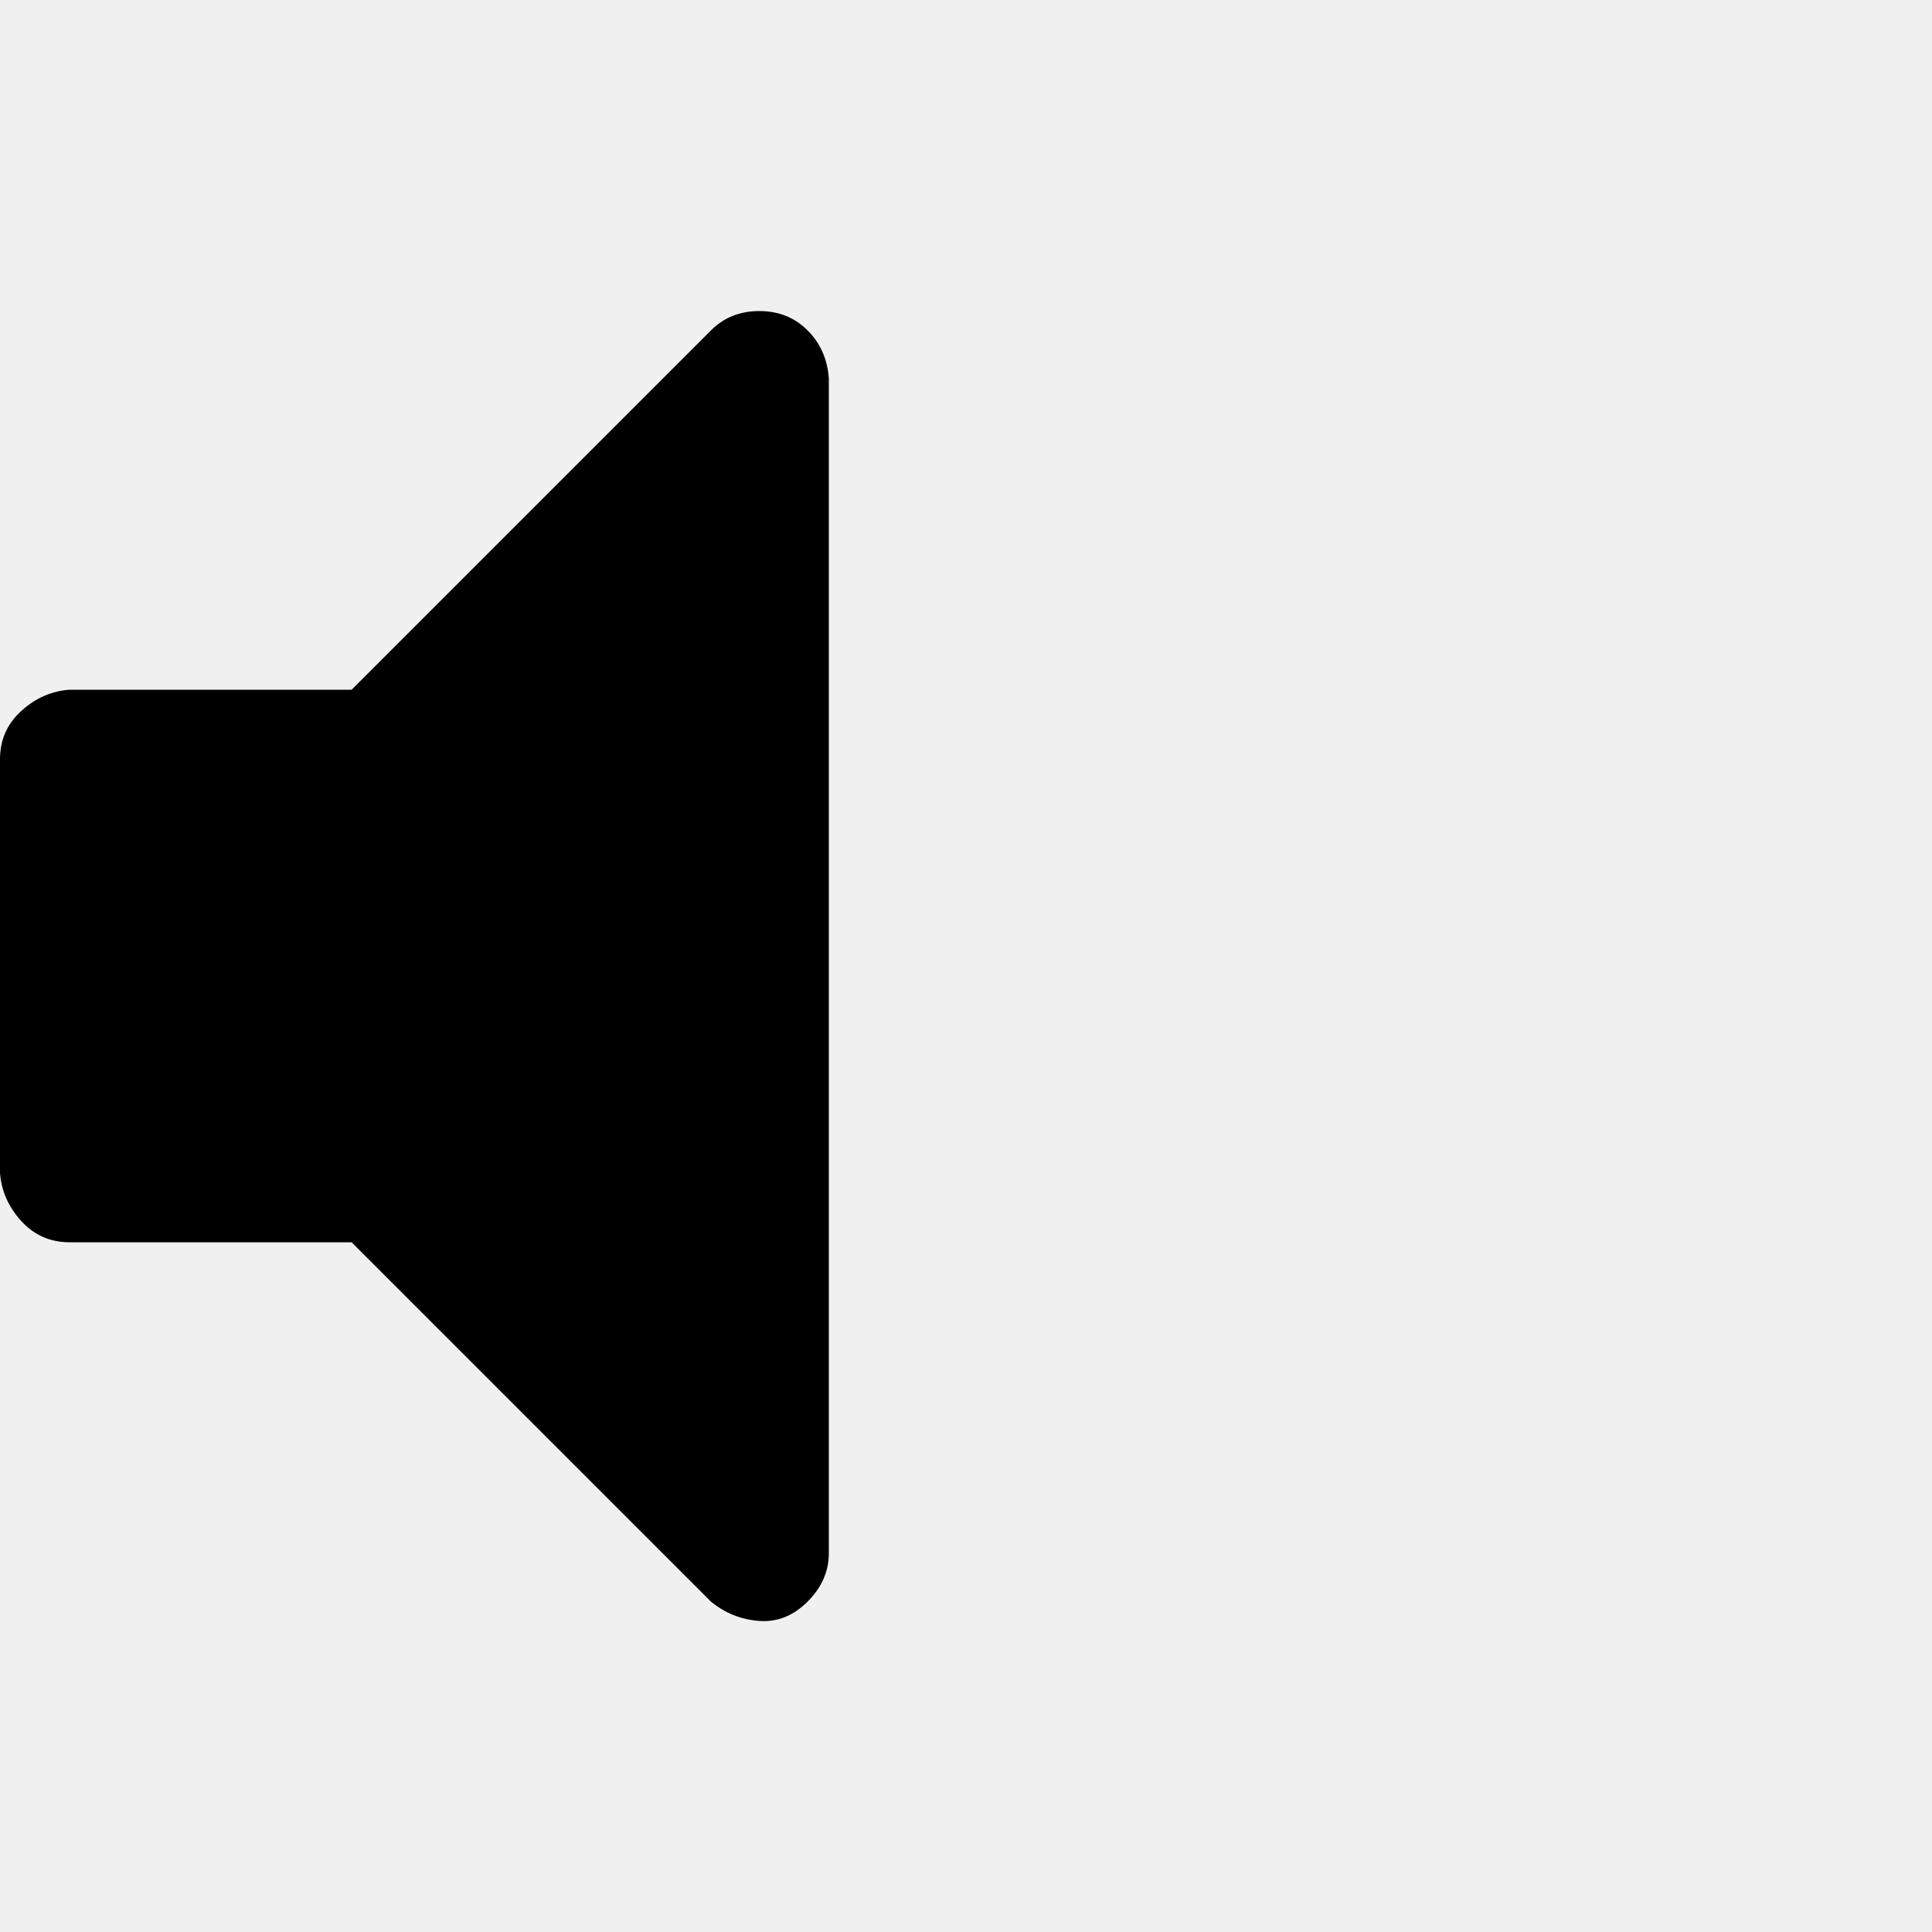
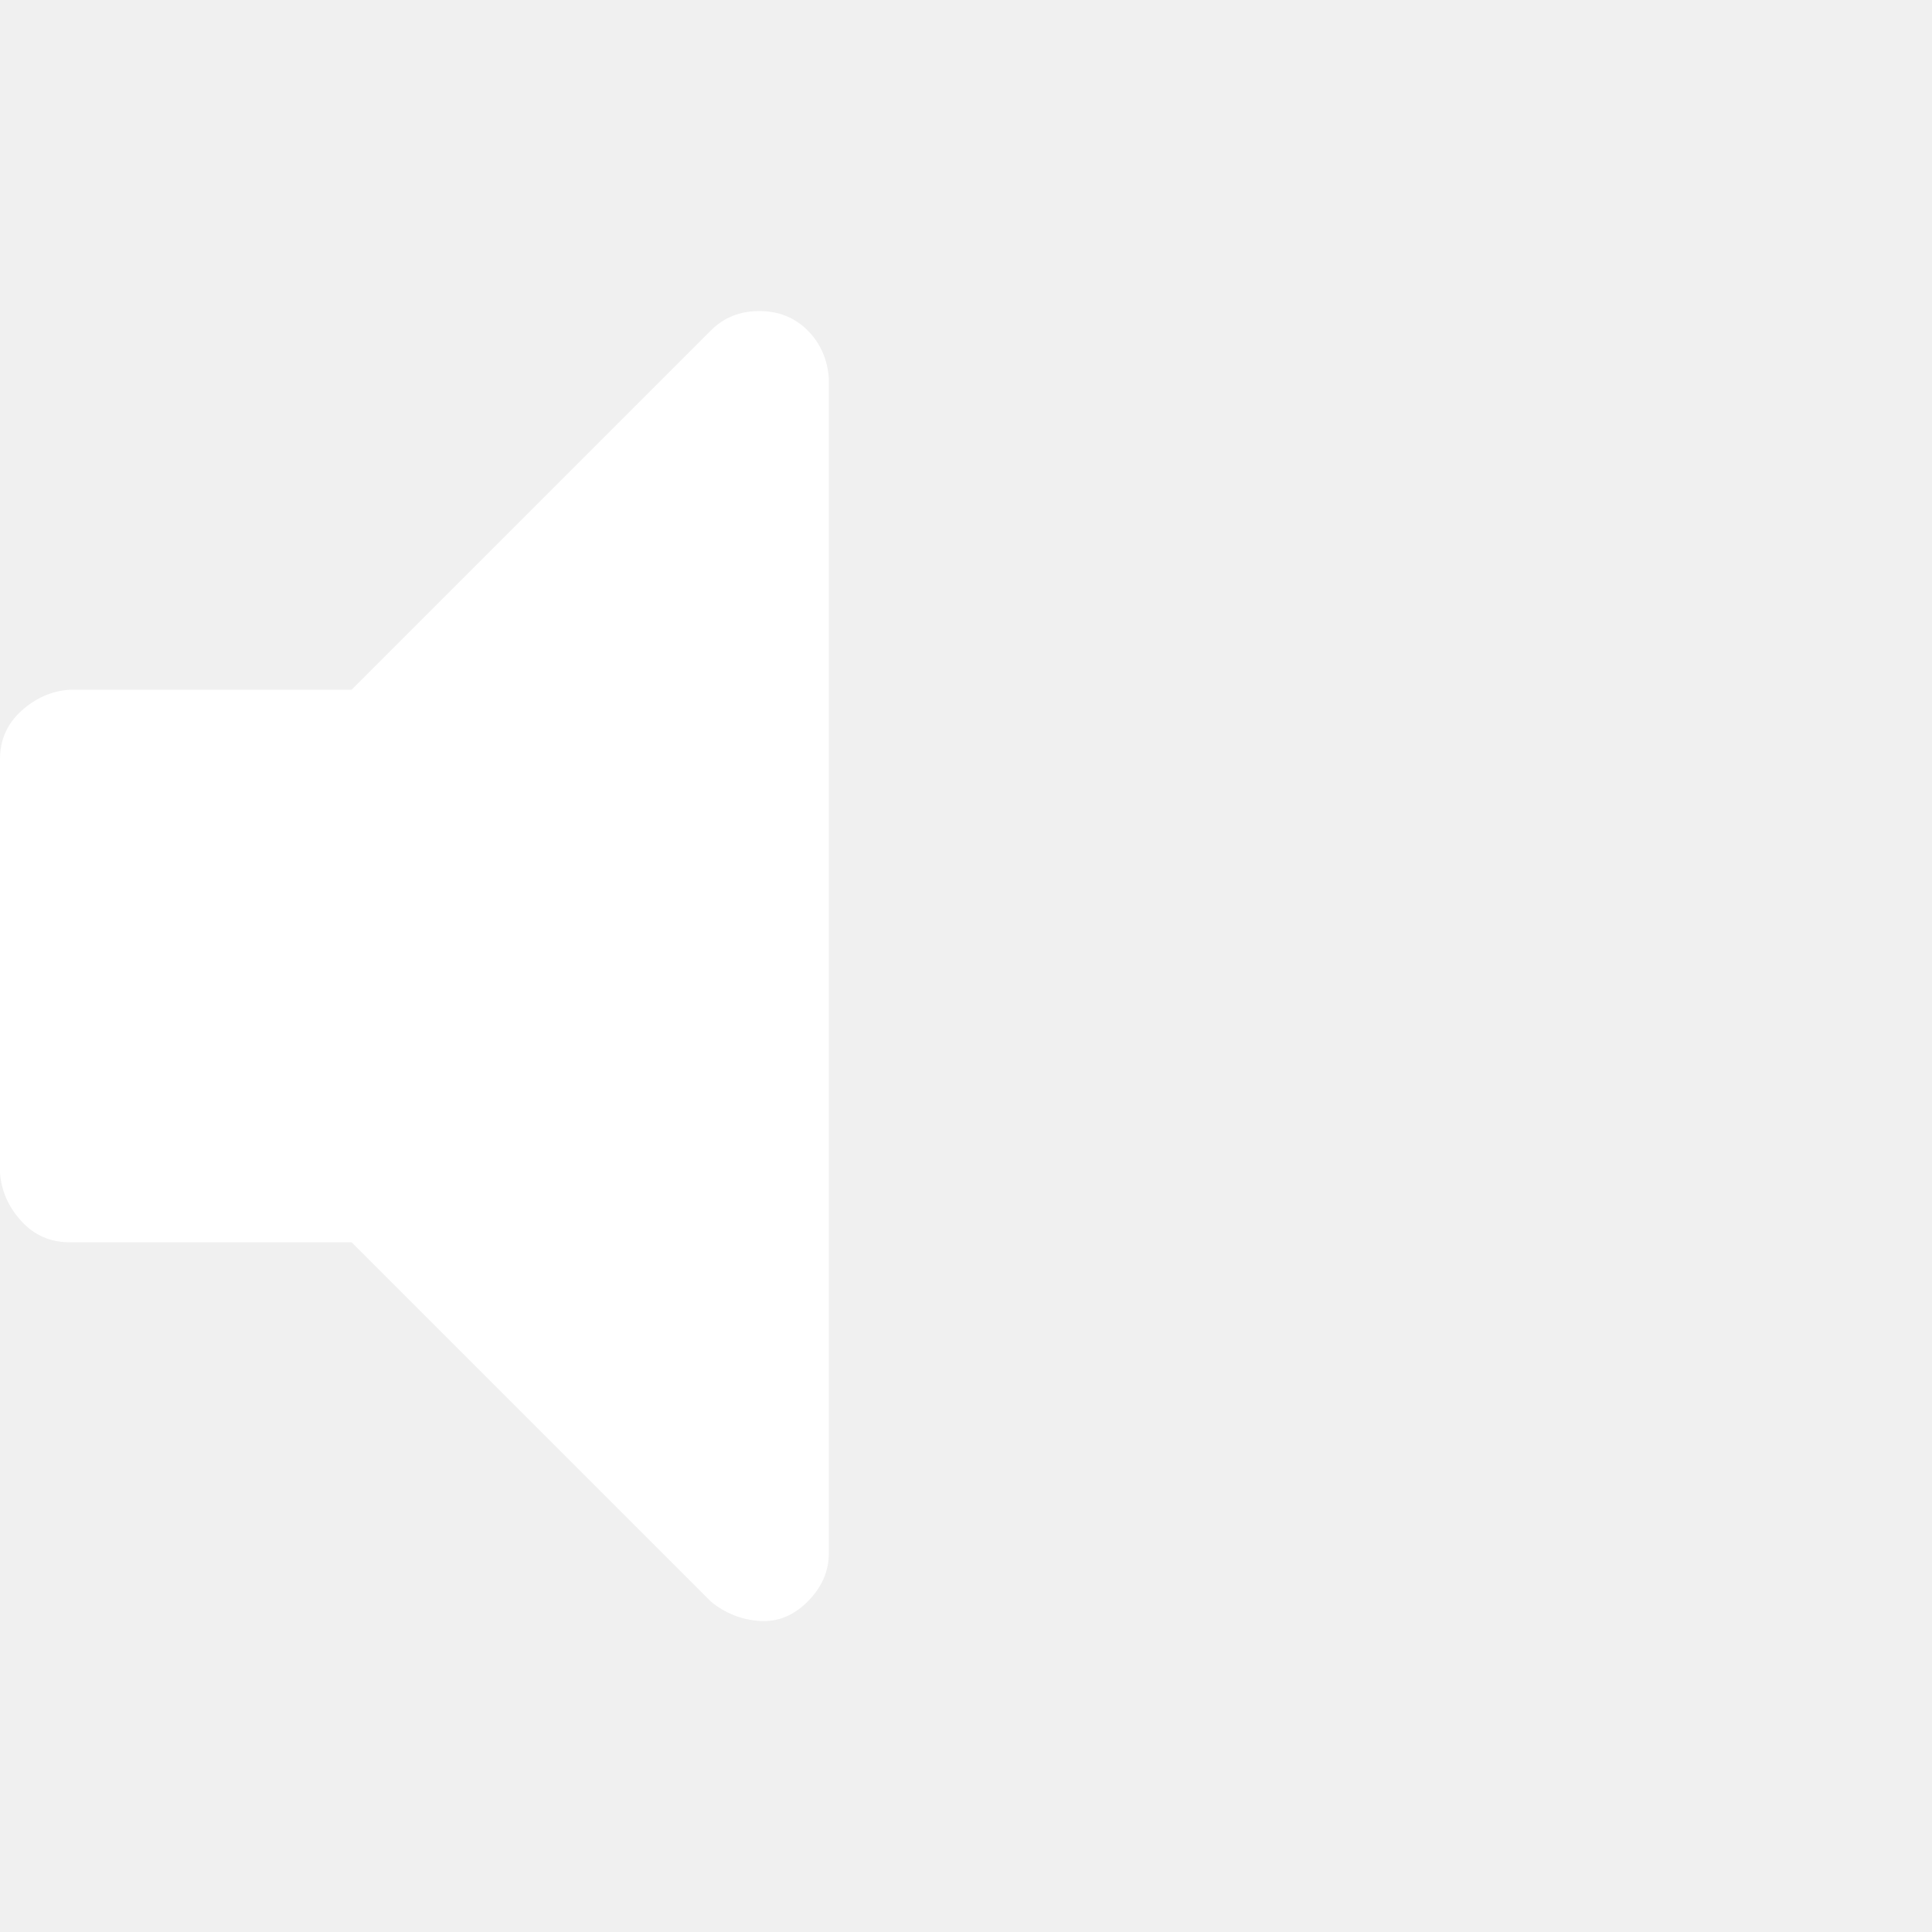
- <svg xmlns="http://www.w3.org/2000/svg" viewBox="0 0 32 32">
+ <svg xmlns="http://www.w3.org/2000/svg" viewBox="0 0 32 32" fill="white">
  <path d="M13.728 6.272v19.456q0 .448-.352.8t-.8.32-.8-.32l-5.952-5.952H1.152q-.48 0-.8-.352t-.352-.8v-6.848q0-.48.352-.8t.8-.352h4.672l5.952-5.952q.32-.32.8-.32t.8.32.352.8z" />
</svg>
